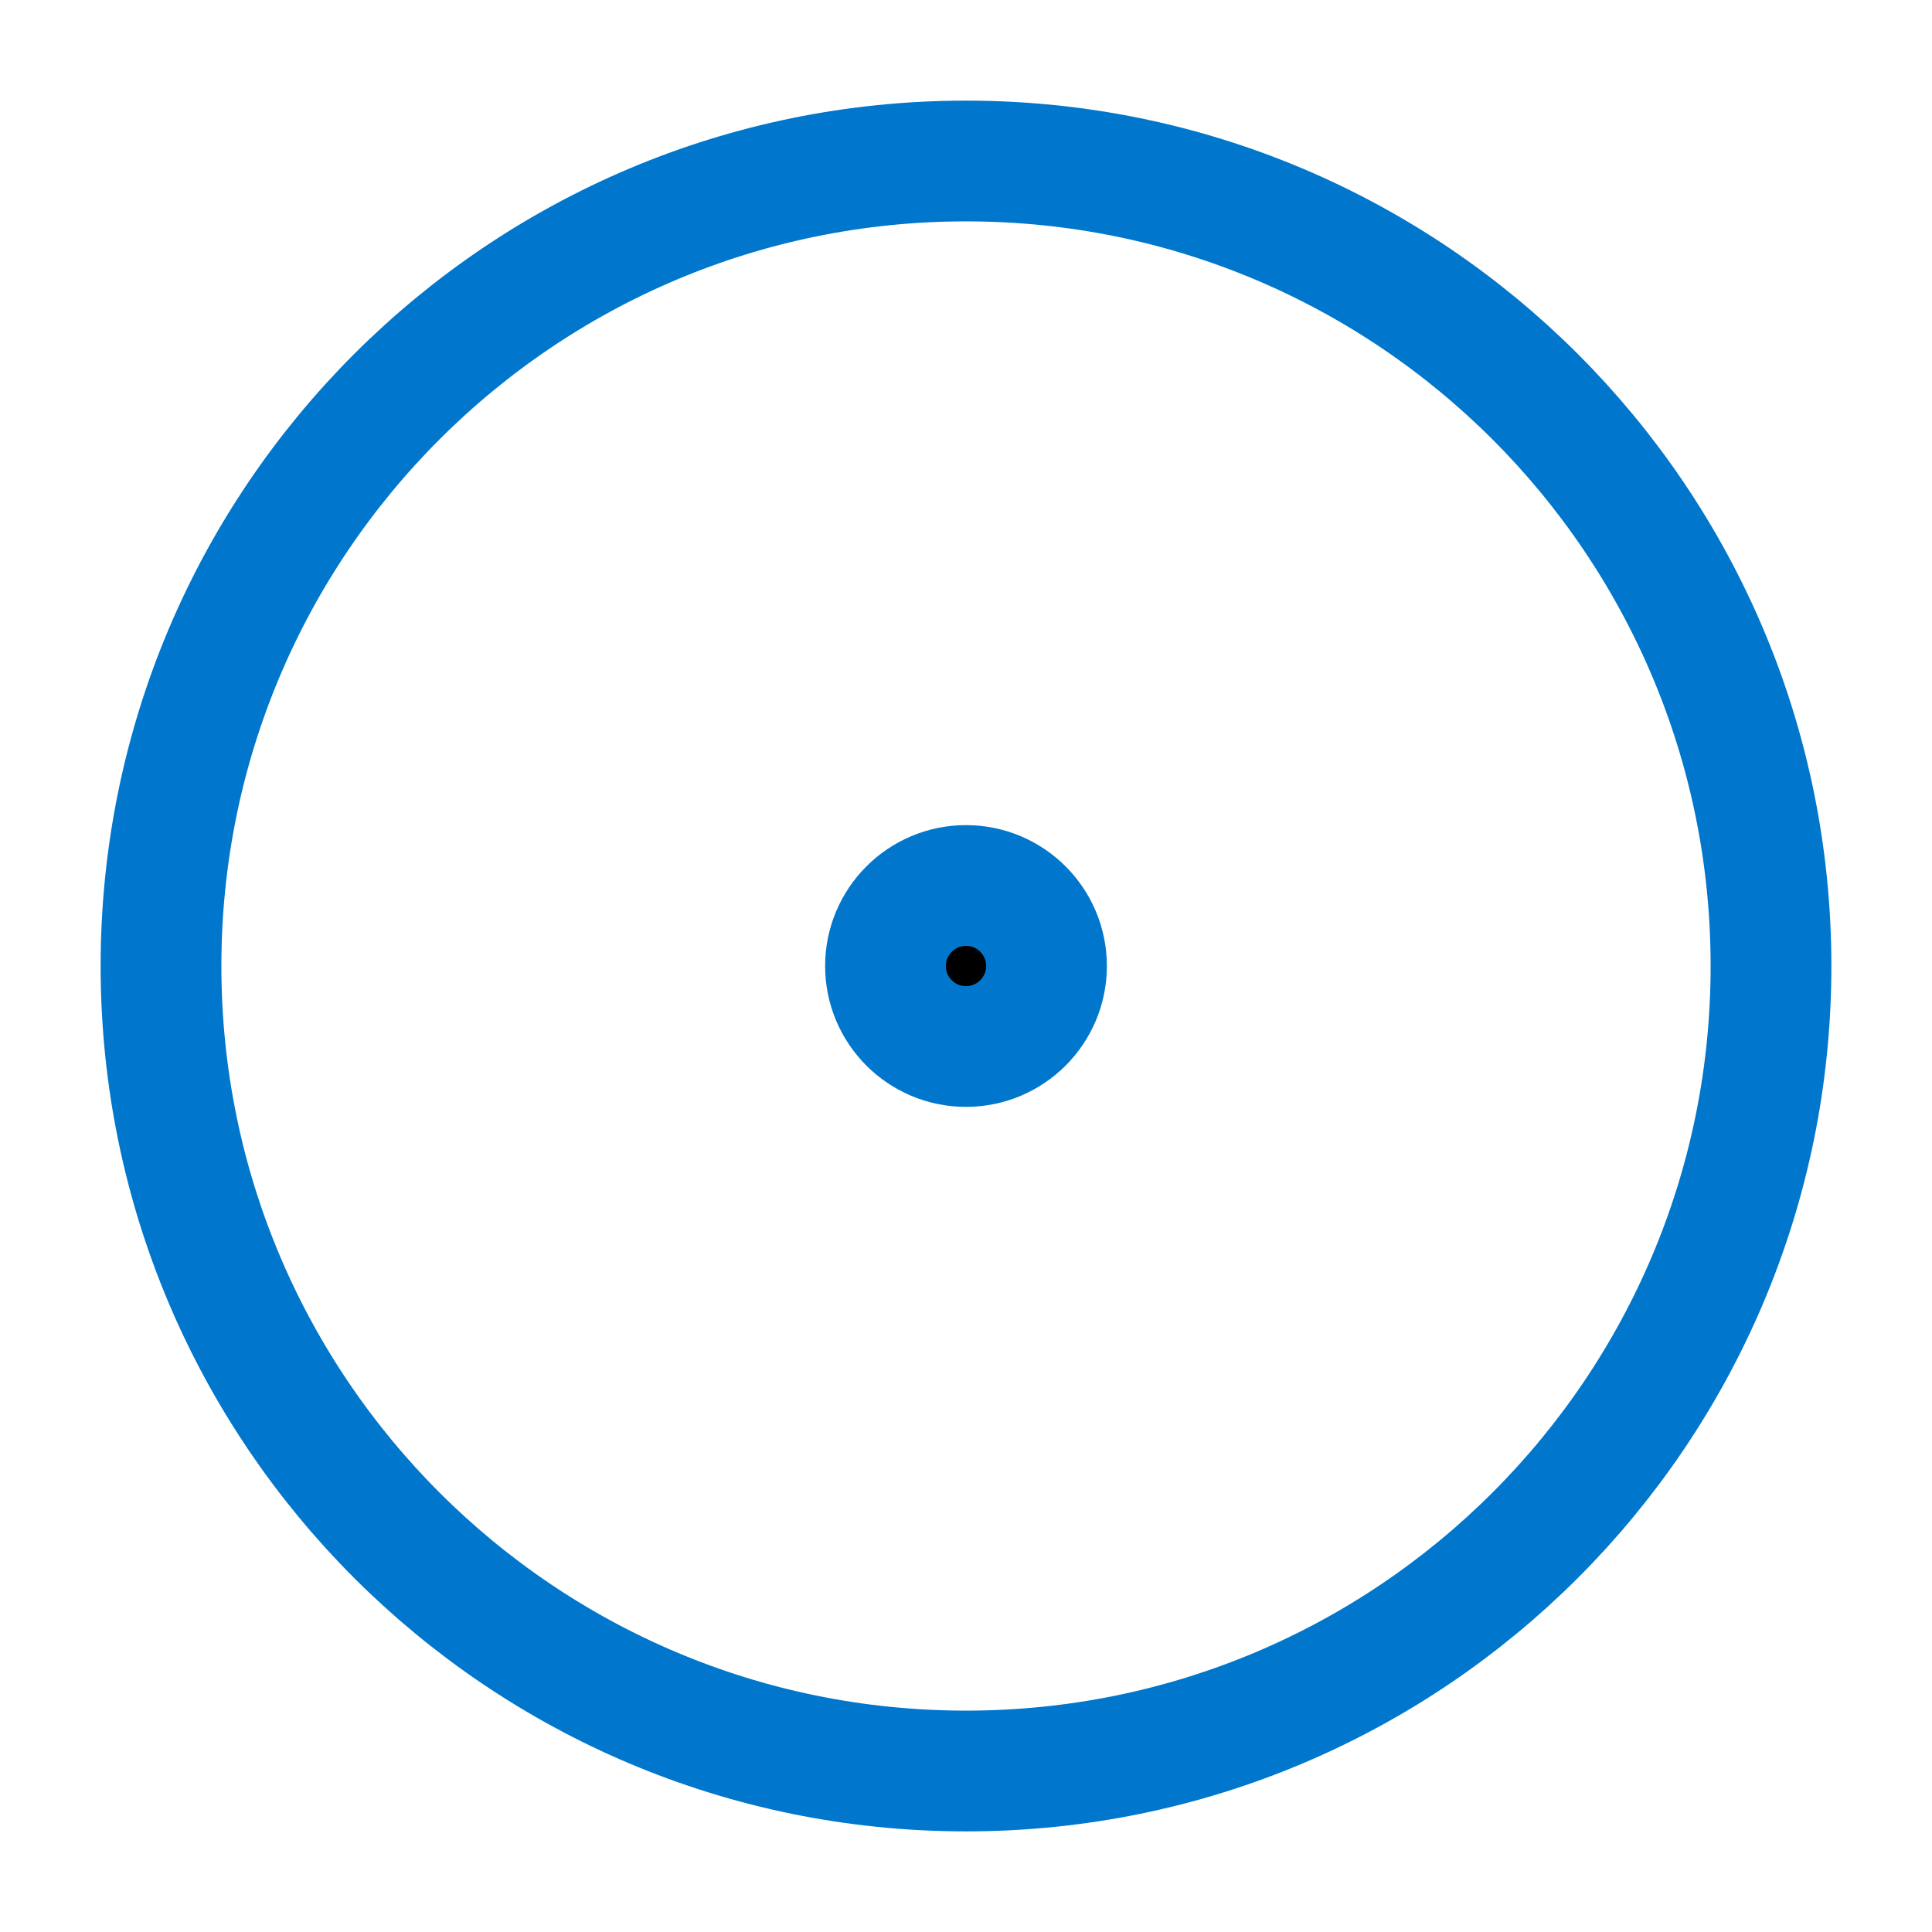
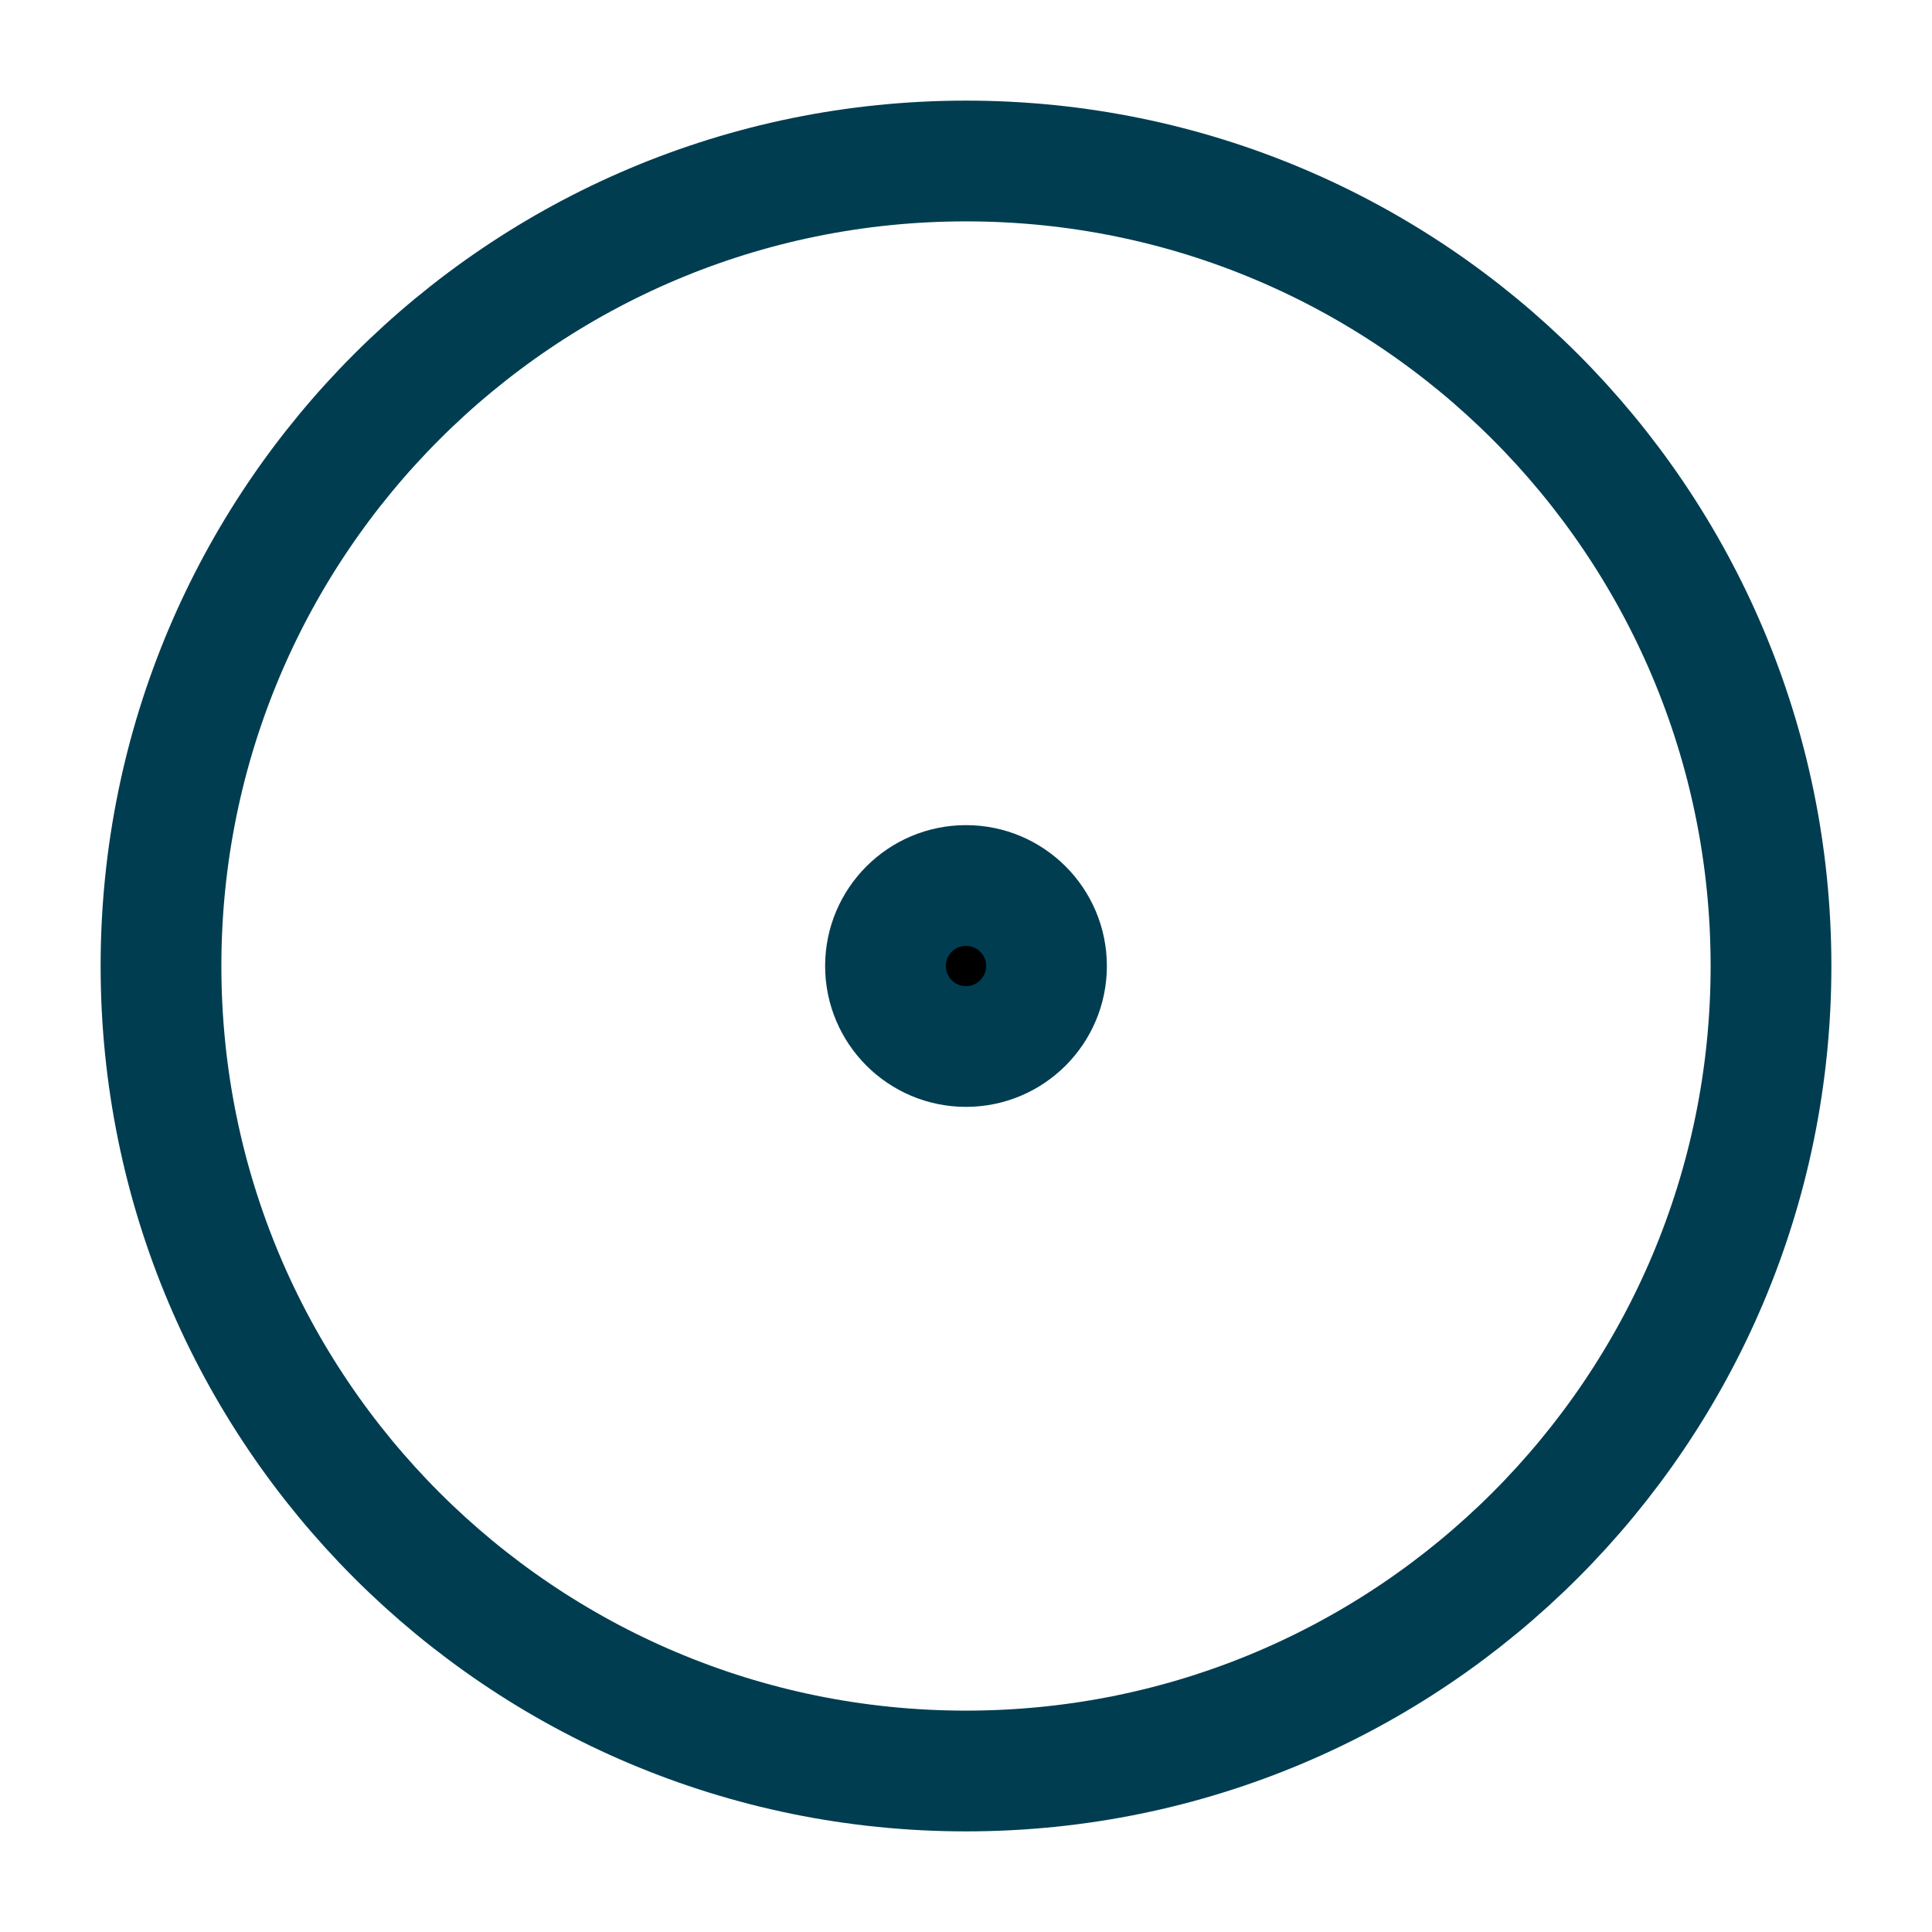
<svg xmlns="http://www.w3.org/2000/svg" width="24px" height="24px" stroke-width="1.5" viewBox="0 0 24 24" fill="none" color="#000000">
-   <path d="M12 13C12.552 13 13 12.552 13 12C13 11.448 12.552 11 12 11C11.448 11 11 11.448 11 12C11 12.552 11.448 13 12 13Z" fill="#000000" stroke="#0077cc" stroke-width="1.5" stroke-linecap="round" stroke-linejoin="round" />
-   <path d="M12 22C17.523 22 22 17.523 22 12C22 6.477 17.523 2 12 2C6.477 2 2 6.477 2 12C2 17.523 6.477 22 12 22Z" stroke="#0077cc" stroke-width="1.5" stroke-linecap="round" stroke-linejoin="round" />
+   <path d="M12 13C12.552 13 13 12.552 13 12C13 11.448 12.552 11 12 11C11.448 11 11 11.448 11 12C11 12.552 11.448 13 12 13Z" fill="#000000" stroke="#003d51" stroke-width="1.5" stroke-linecap="round" stroke-linejoin="round" />
+   <path d="M12 22C17.523 22 22 17.523 22 12C22 6.477 17.523 2 12 2C6.477 2 2 6.477 2 12C2 17.523 6.477 22 12 22Z" stroke="#003d51" stroke-width="1.5" stroke-linecap="round" stroke-linejoin="round" />
</svg>
